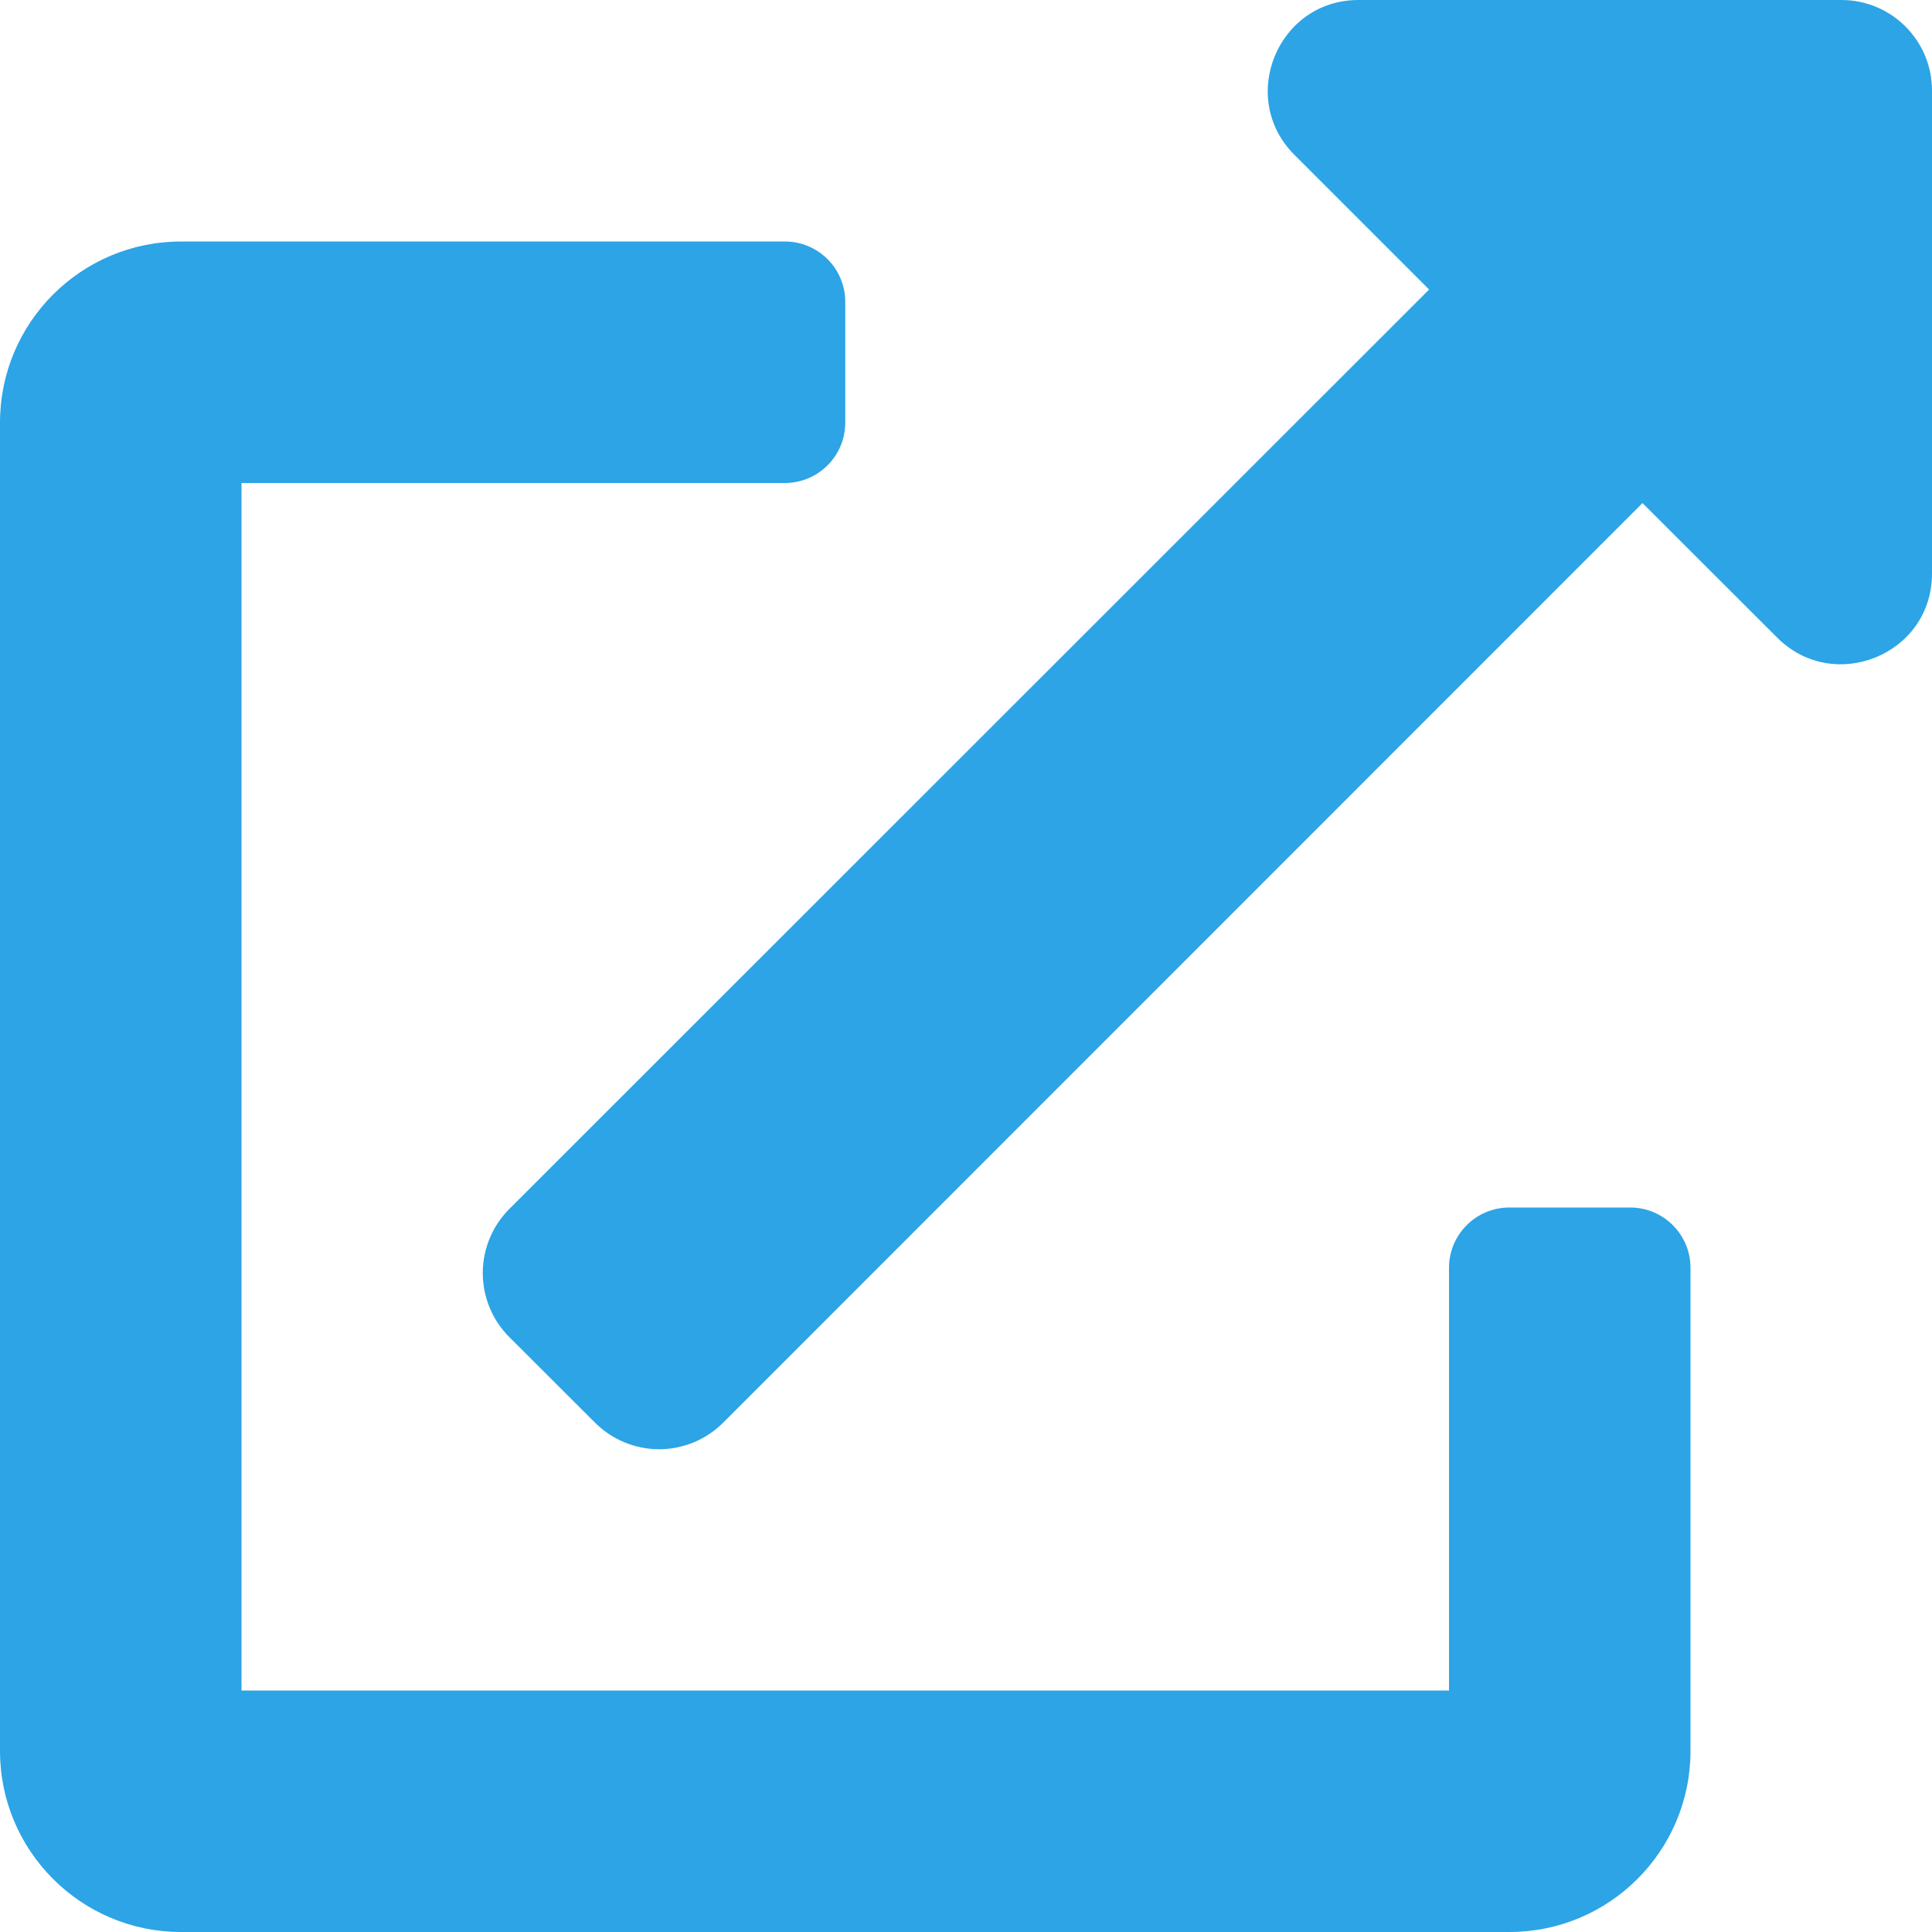
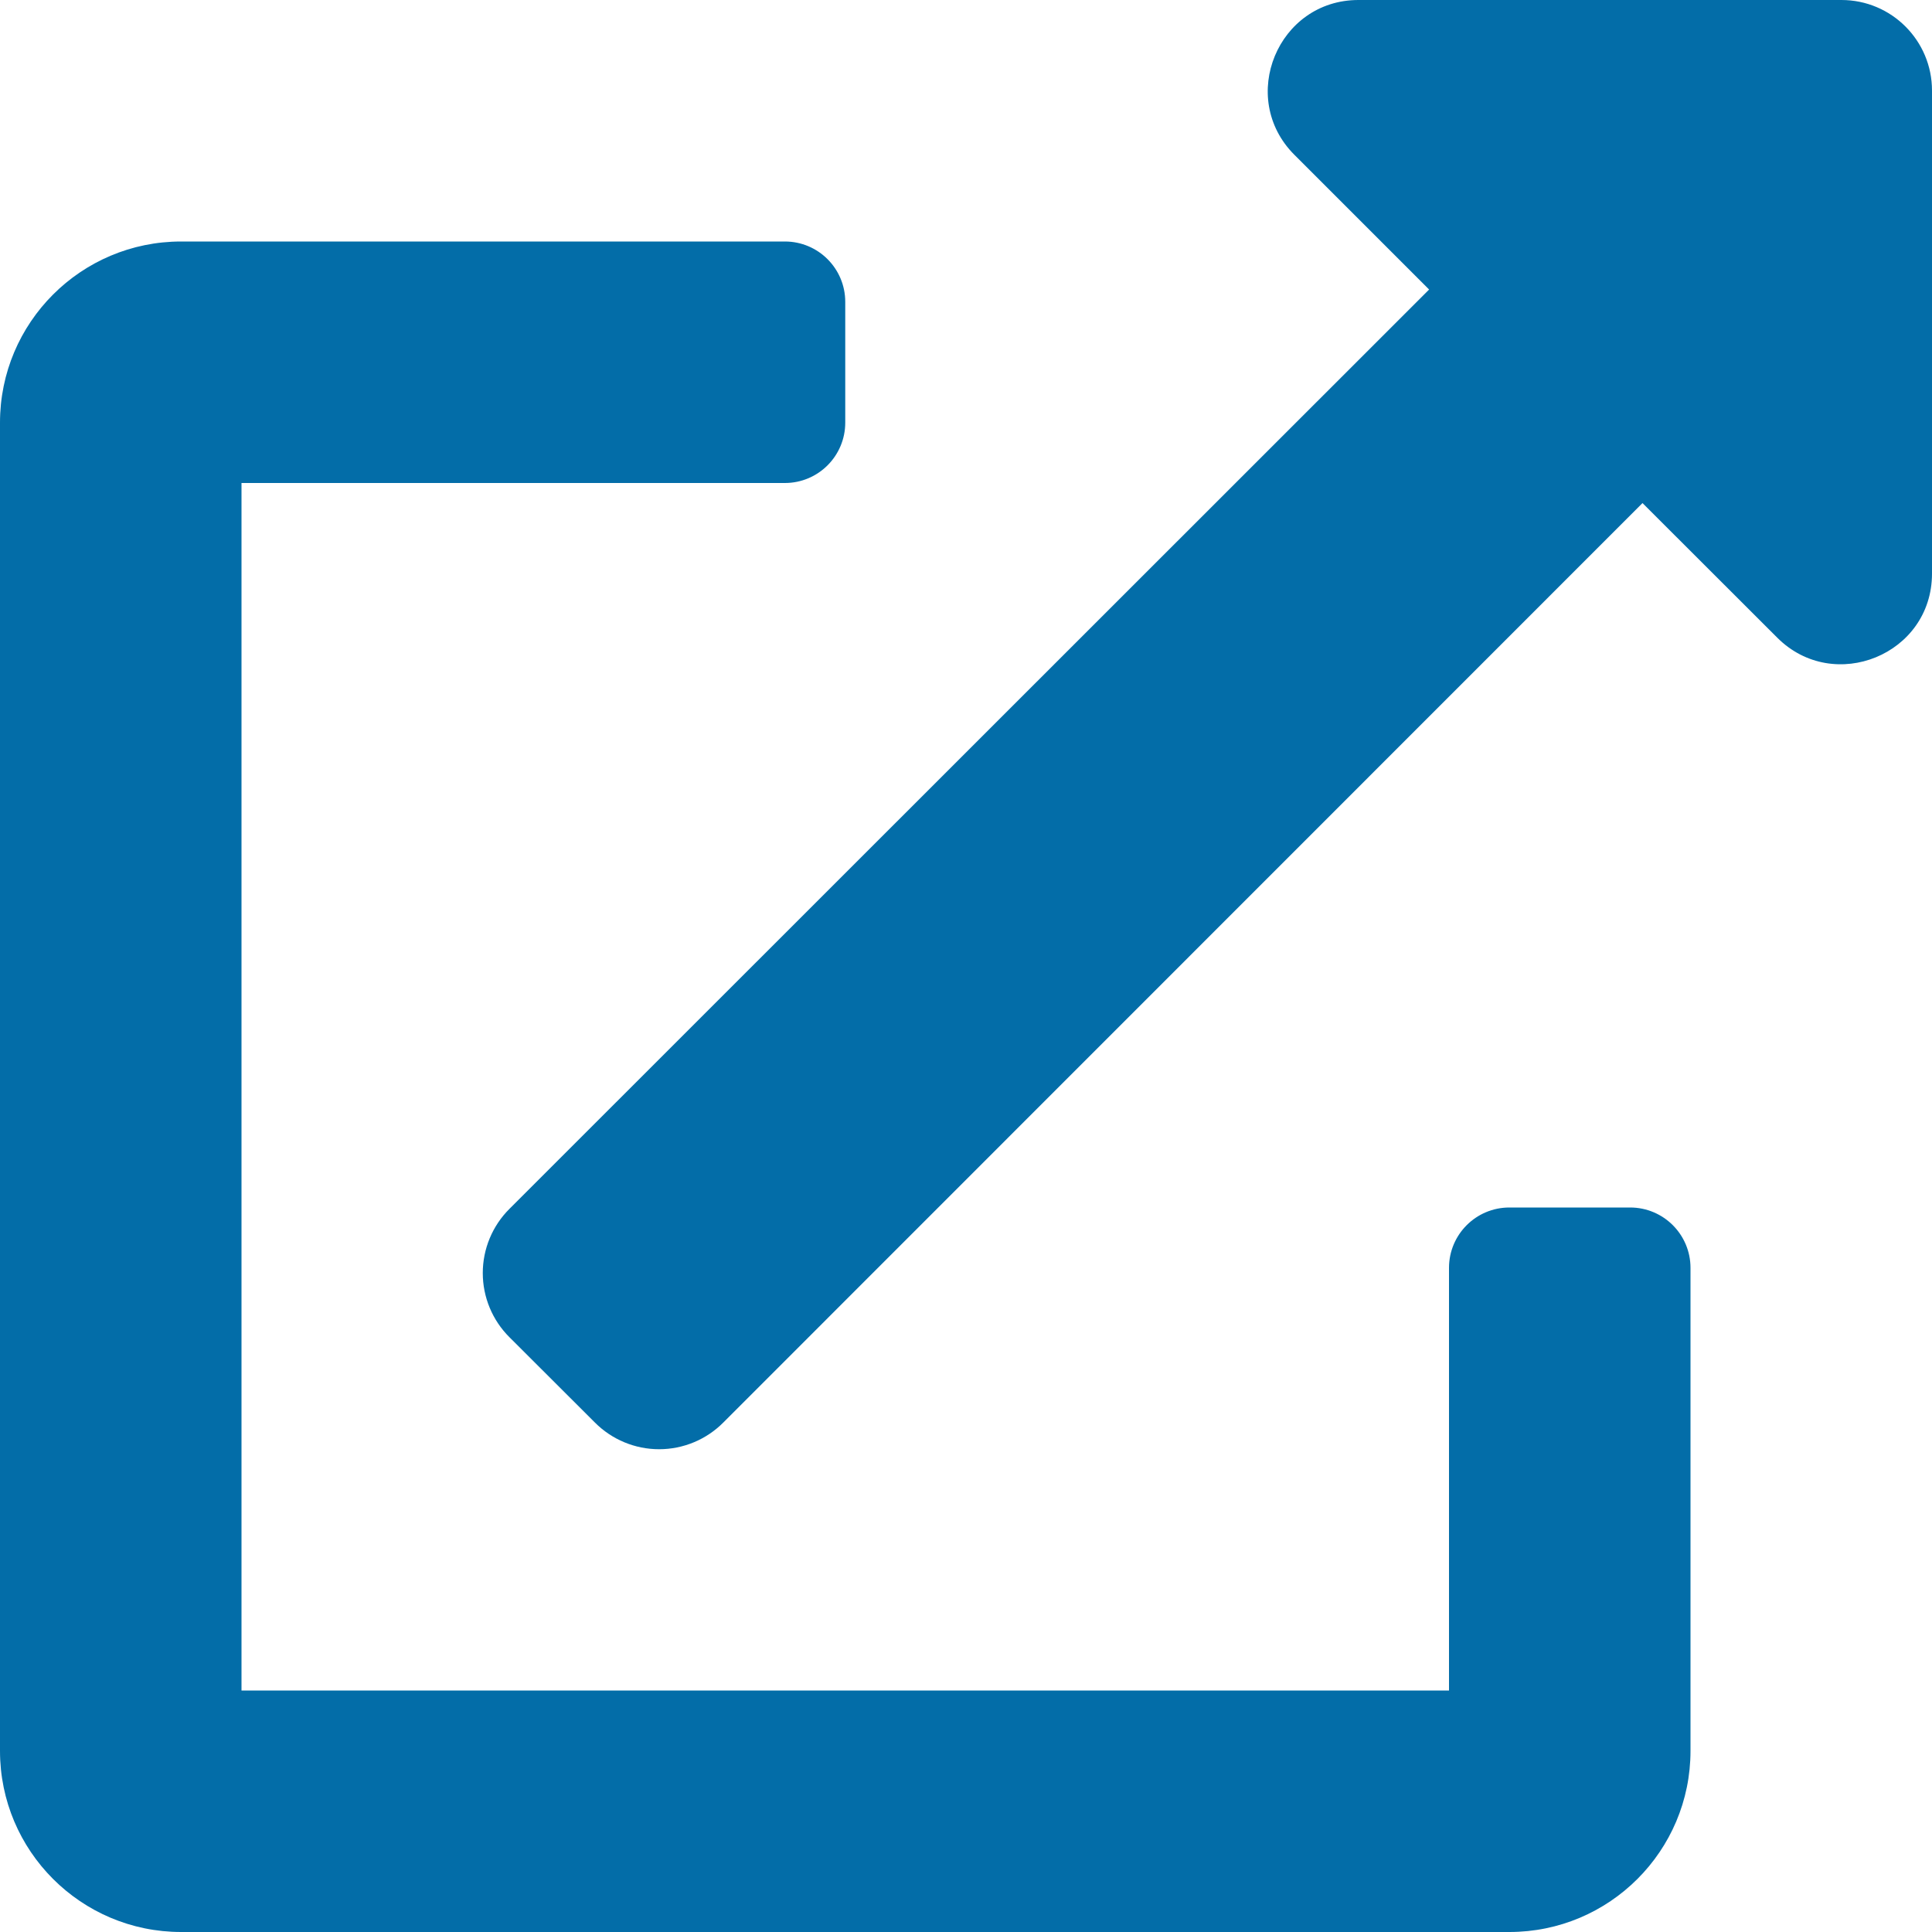
<svg xmlns="http://www.w3.org/2000/svg" aria-hidden="true" focusable="false" data-prefix="fas" data-icon="external-link-alt" class="svg-inline--fa fa-external-link-alt fa-w-16" role="img" viewBox="0 0 512 512">
-   <path fill="#2ca4e6" d="M432,320H400a16,16,0,0,0-16,16V448H64V128H208a16,16,0,0,0,16-16V80a16,16,0,0,0-16-16H48A48,48,0,0,0,0,112V464a48,48,0,0,0,48,48H400a48,48,0,0,0,48-48V336A16,16,0,0,0,432,320ZM488,0h-128c-21.37,0-32.05,25.91-17,41l35.73,35.73L135,320.37a24,24,0,0,0,0,34L157.67,377a24,24,0,0,0,34,0L435.28,133.32,471,169c15,15,41,4.5,41-17V24A24,24,0,0,0,488,0Z" />
+   <path fill="#036da8" d="M432,320H400a16,16,0,0,0-16,16V448H64V128H208a16,16,0,0,0,16-16V80a16,16,0,0,0-16-16H48A48,48,0,0,0,0,112V464a48,48,0,0,0,48,48H400a48,48,0,0,0,48-48V336A16,16,0,0,0,432,320ZM488,0h-128c-21.37,0-32.05,25.91-17,41l35.73,35.73L135,320.37a24,24,0,0,0,0,34L157.67,377a24,24,0,0,0,34,0L435.28,133.32,471,169c15,15,41,4.5,41-17V24A24,24,0,0,0,488,0Z" />
</svg>
